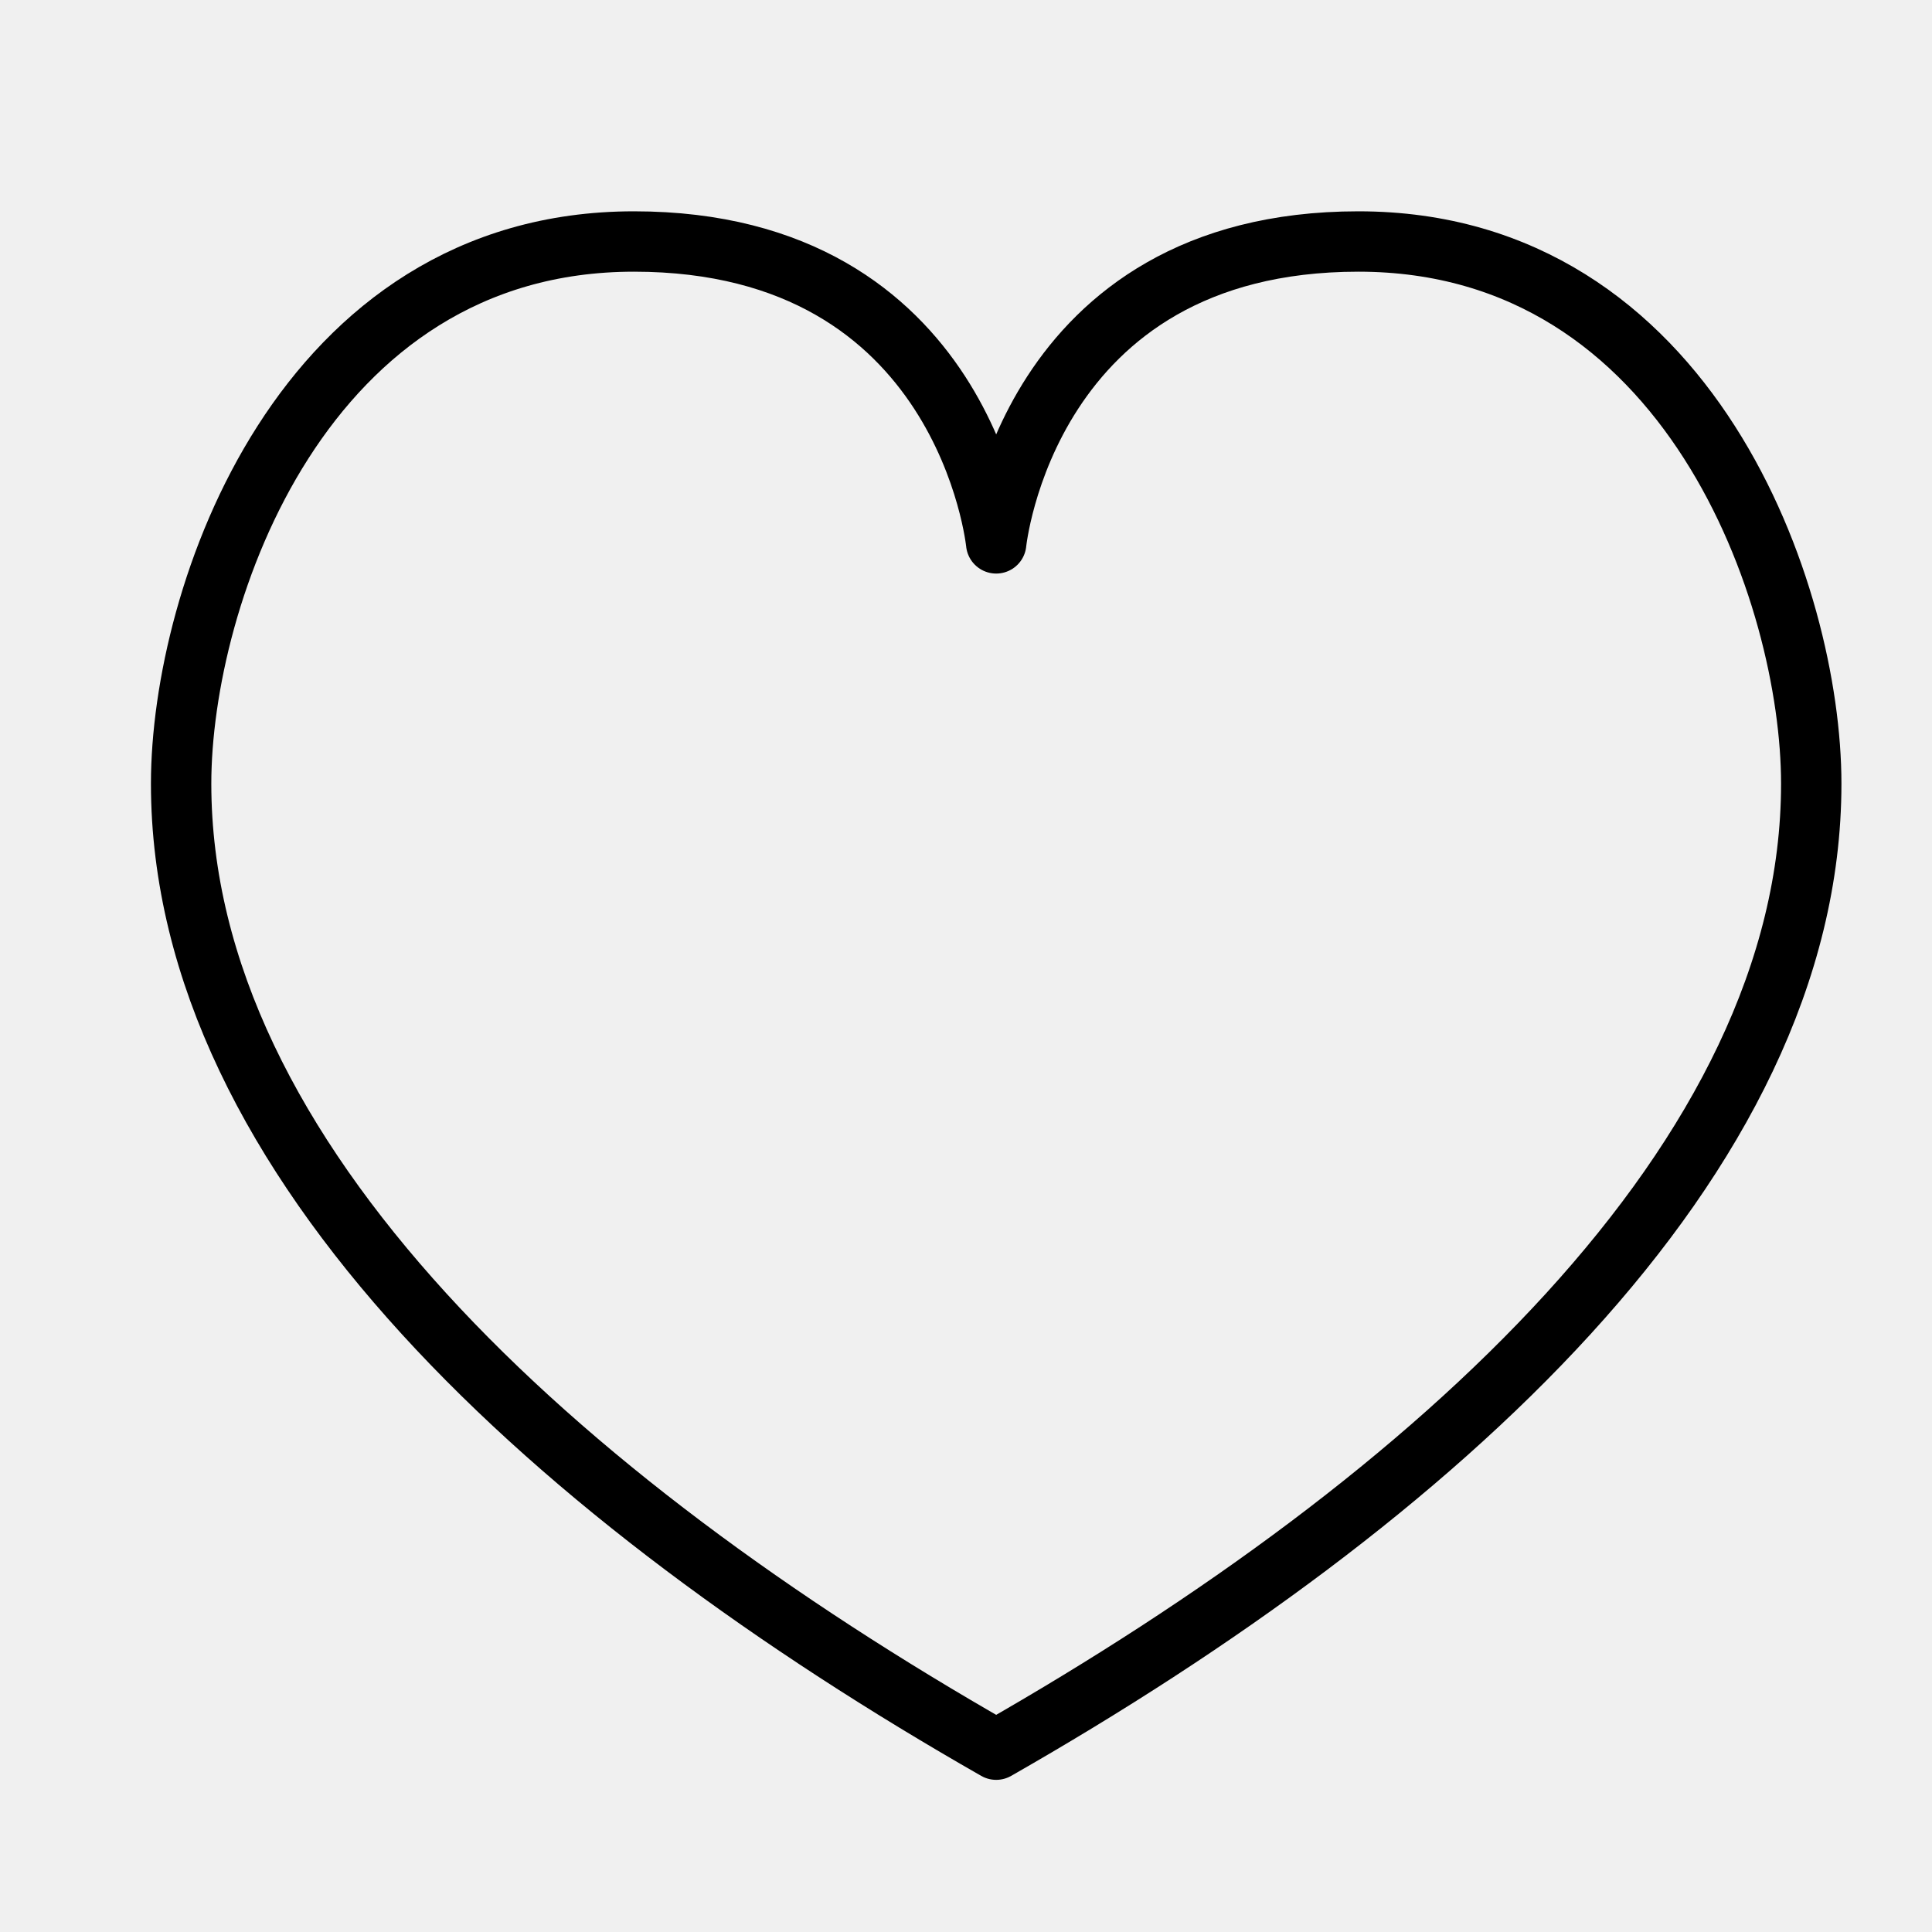
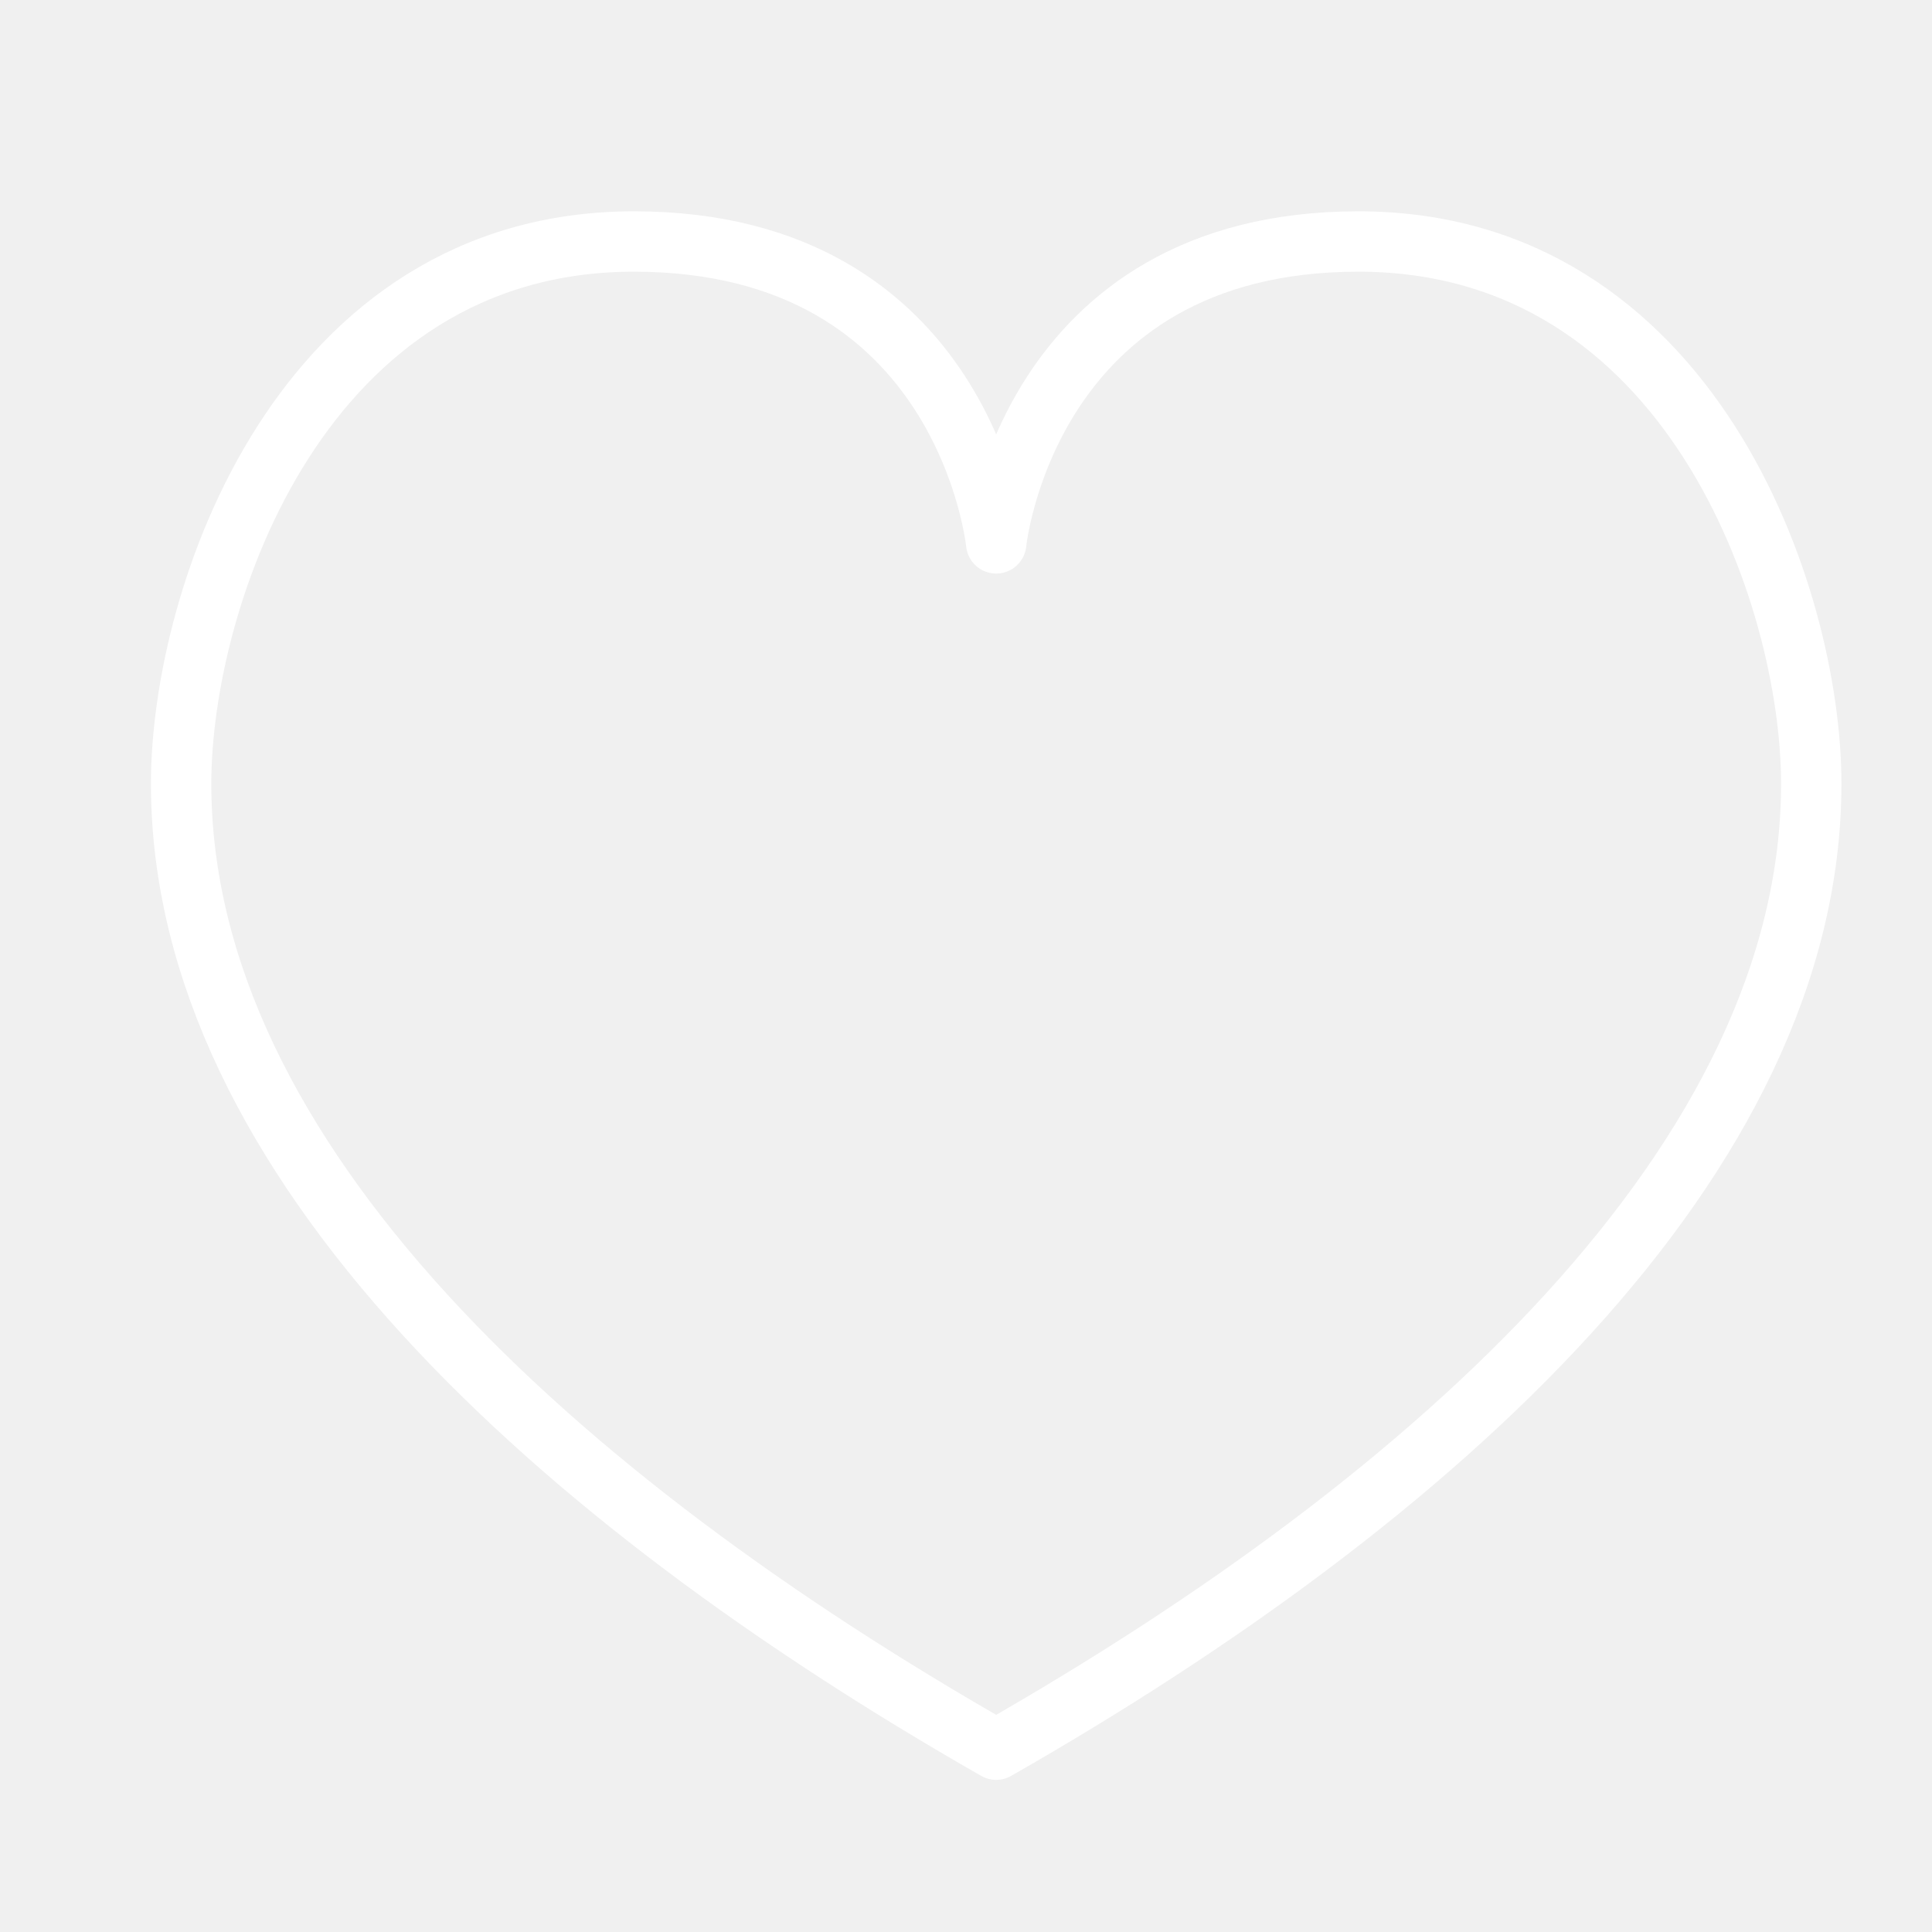
<svg xmlns="http://www.w3.org/2000/svg" width="32" height="32" viewBox="0 0 32 32" fill="none">
-   <path d="M30 12.98C30 19.21 23.77 24.83 16.5 28.98C9.23 24.83 3 19.209 3 12.98C3 9.87 5 4 10.5 4C16 4 16.5 9 16.5 9C16.5 9 17 4 22.5 4C28 4 30 9.87 30 12.98Z" stroke="black" stroke-miterlimit="10" stroke-linecap="round" stroke-linejoin="round" />
+   <path d="M30 12.98C30 19.21 23.77 24.83 16.5 28.98C9.23 24.83 3 19.209 3 12.98C3 9.87 5 4 10.5 4C16 4 16.5 9 16.5 9C16.5 9 17 4 22.5 4C28 4 30 9.87 30 12.98Z" stroke="white" stroke-miterlimit="10" stroke-linecap="round" stroke-linejoin="round" />
</svg>
